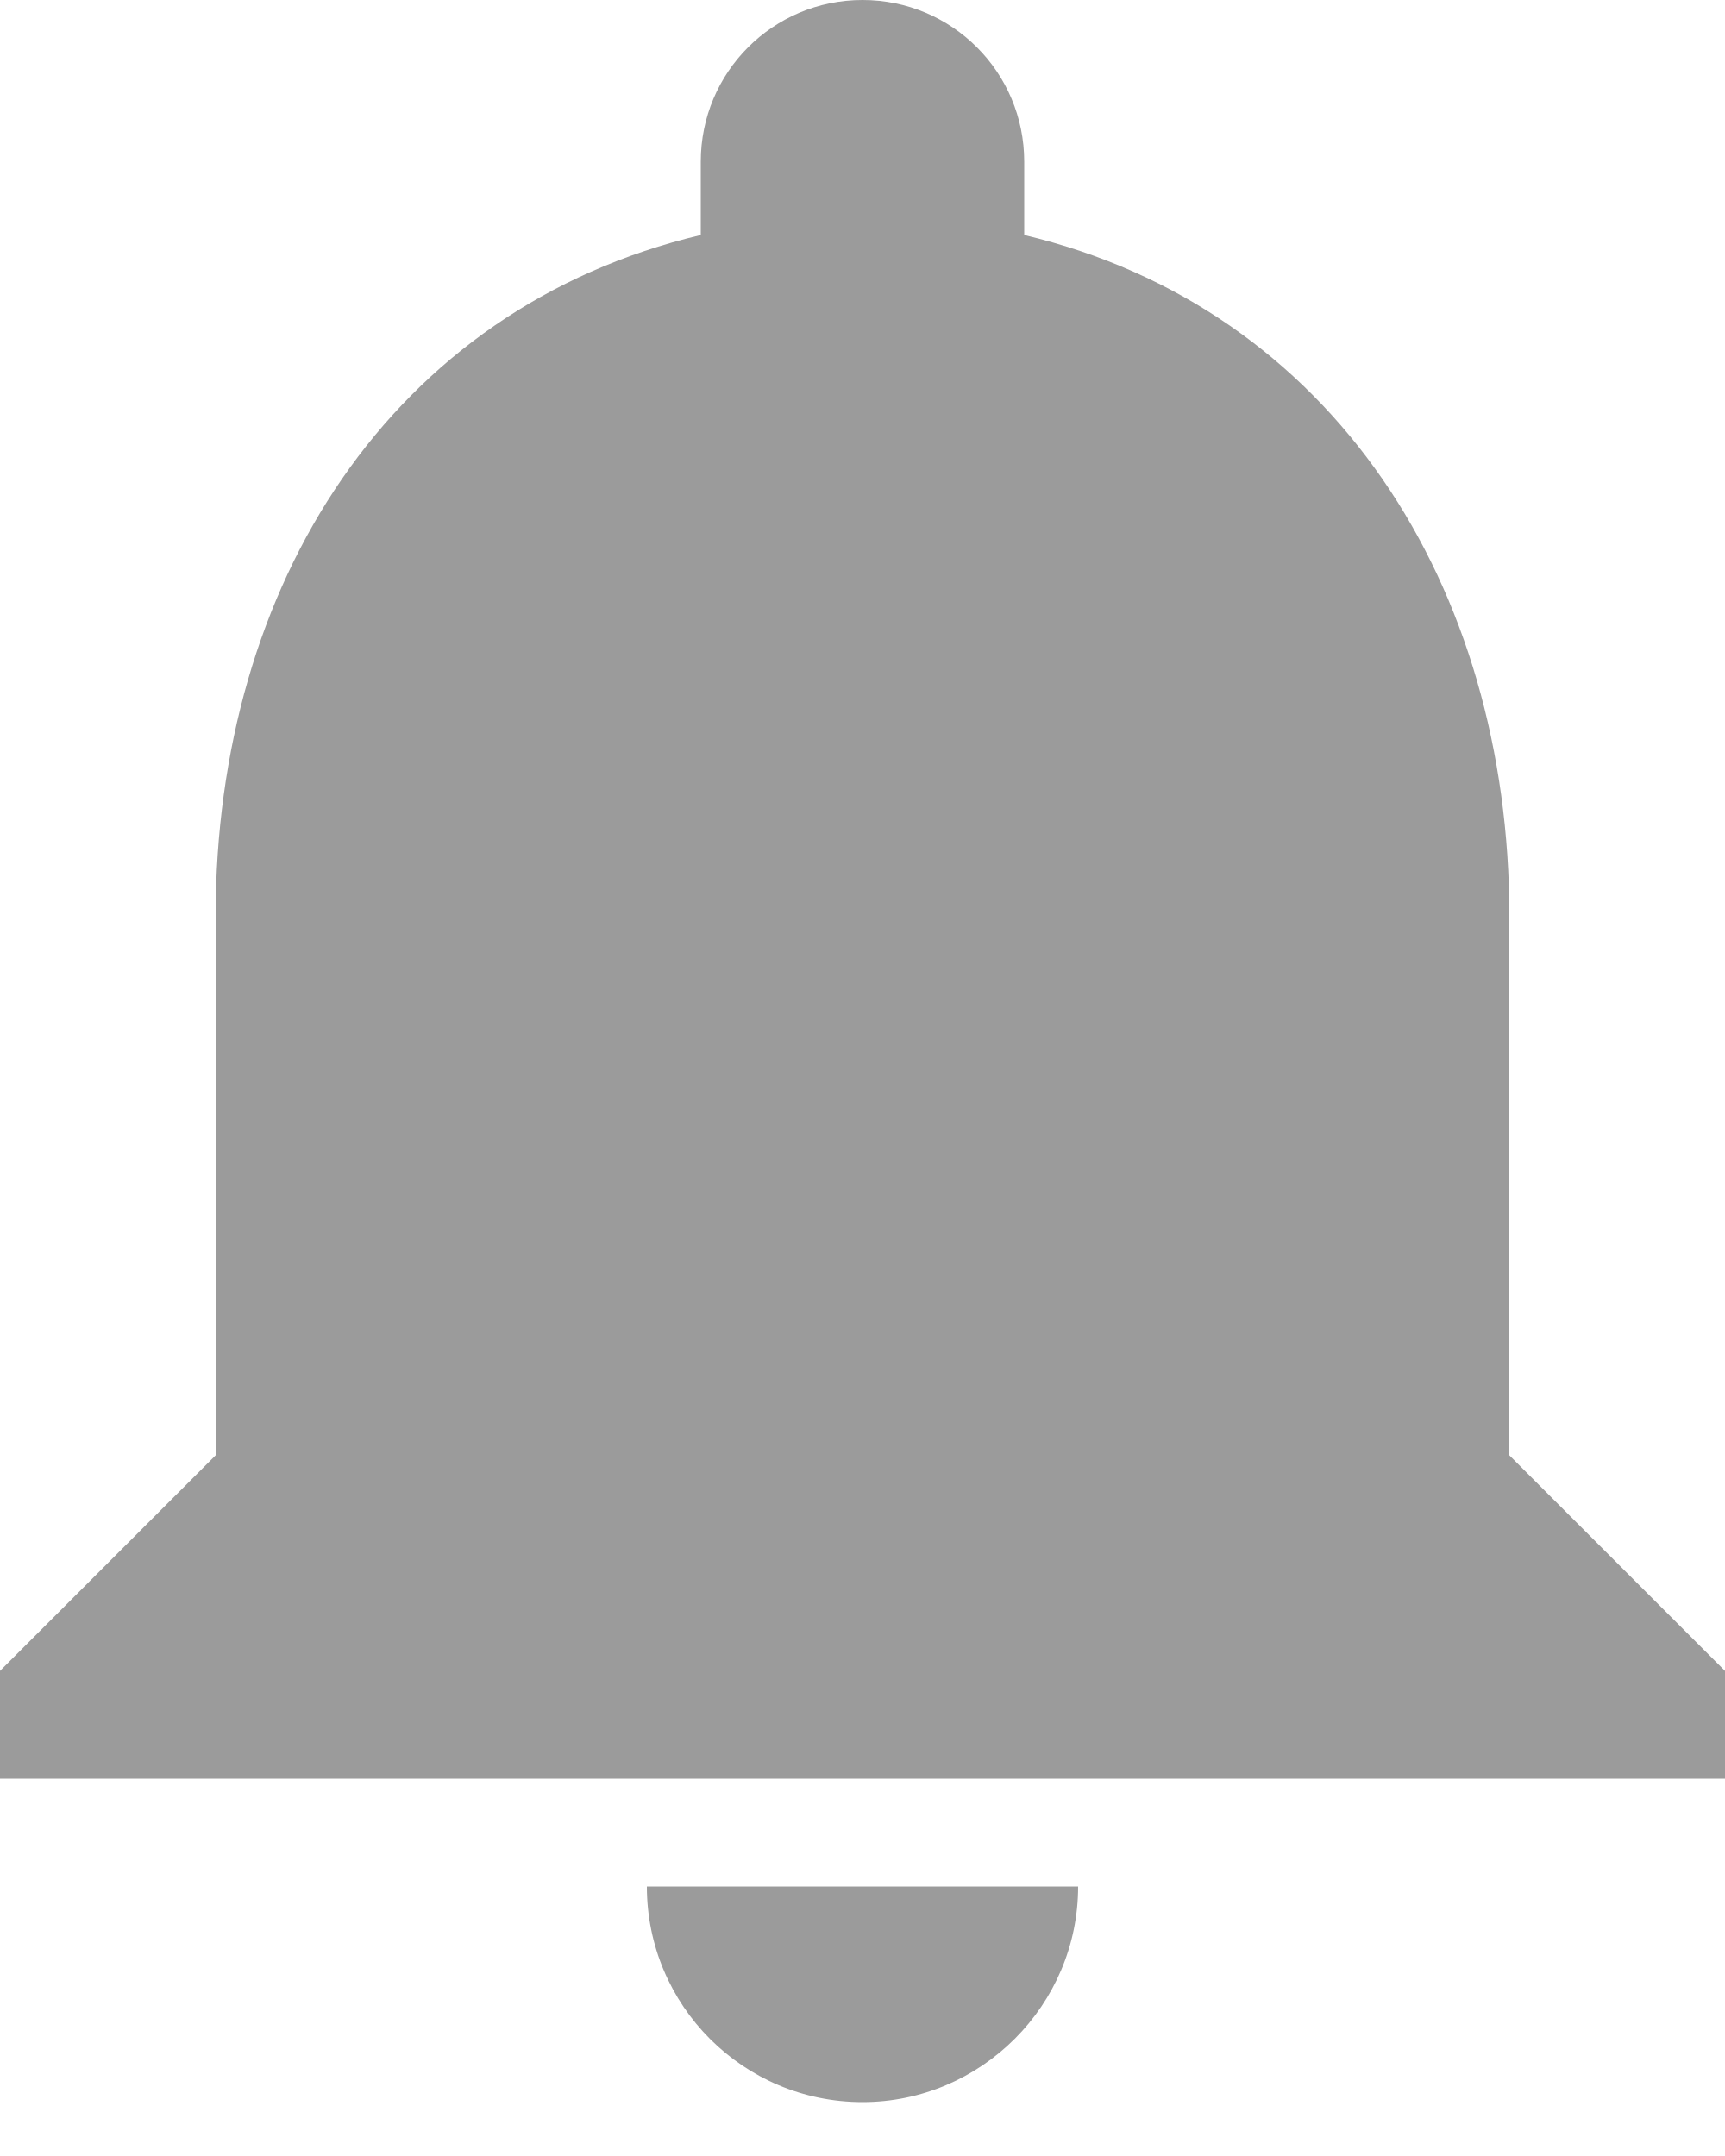
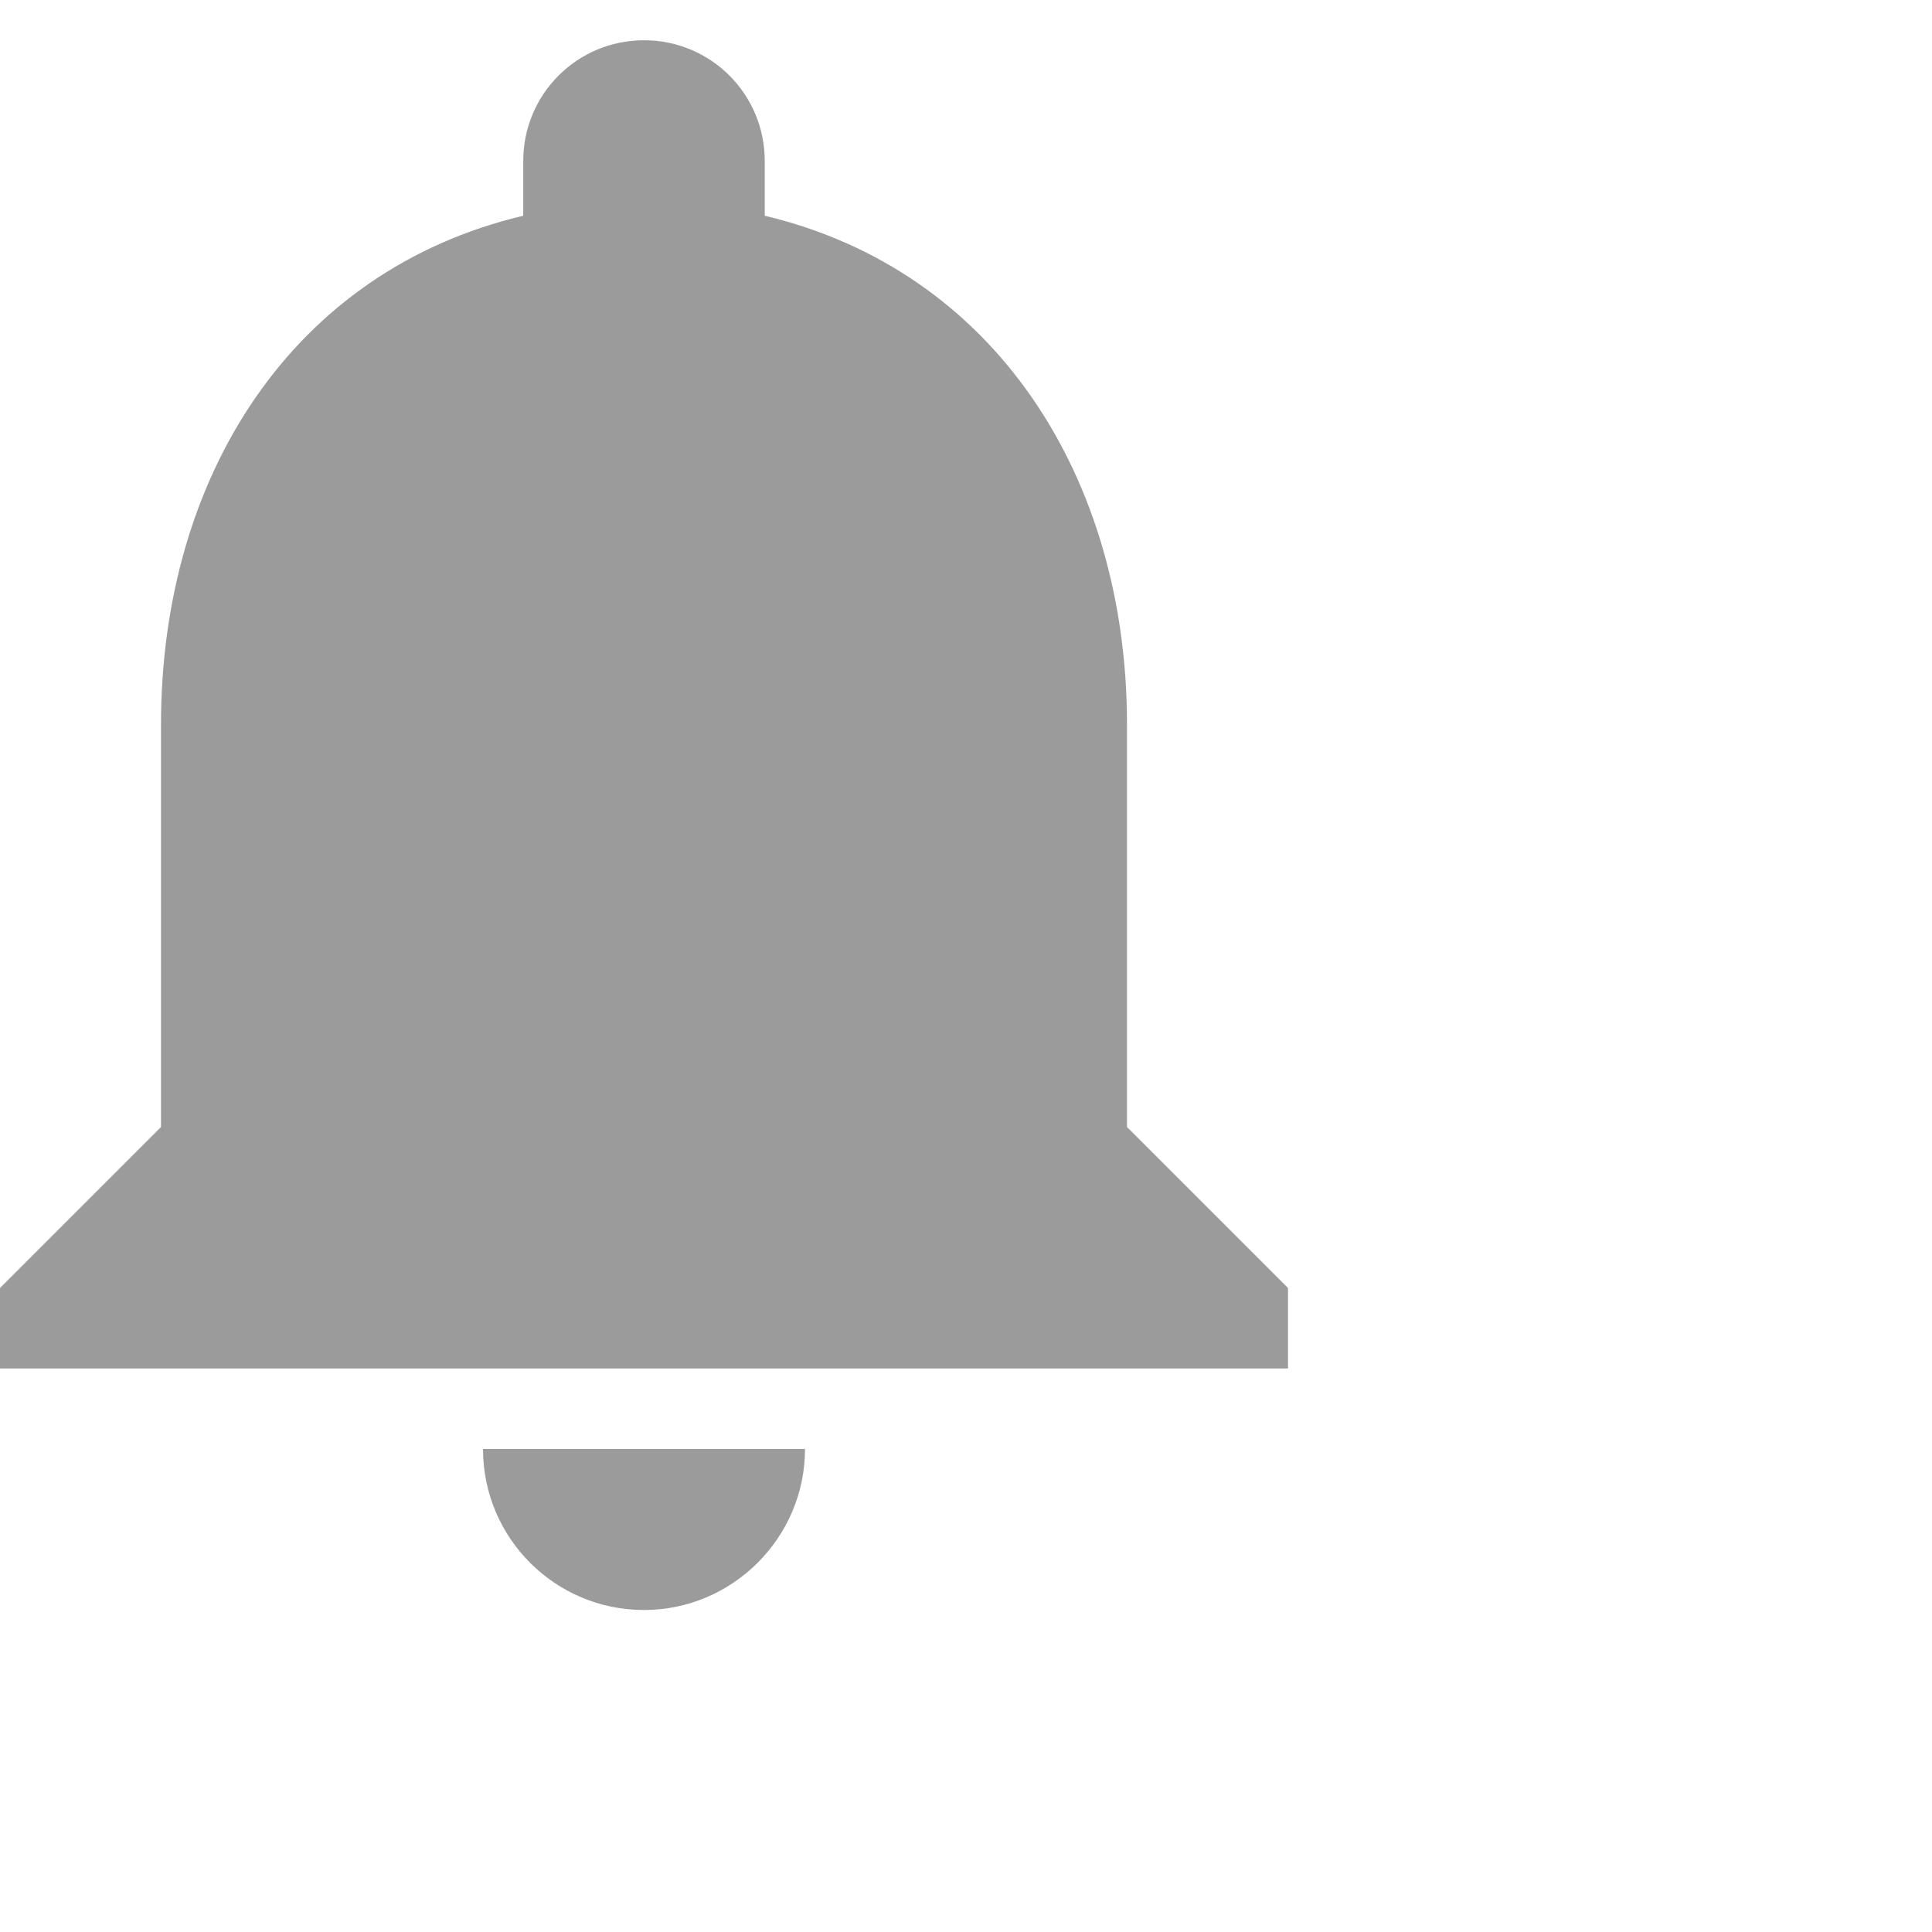
- <svg xmlns="http://www.w3.org/2000/svg" width="16" height="20">
+ <svg xmlns="http://www.w3.org/2000/svg" width="24" height="24" viewBox="0 0 24 23">
  <path d="M8 19.5c1.1 0 2-.9 2-2H6a2 2 0 0 0 2 2zm6-6v-5c0-3.07-1.64-5.64-4.5-6.32V1.5C9.5.67 8.83 0 8 0S6.5.67 6.5 1.5v.68C3.63 2.86 2 5.42 2 8.5v5l-2 2v1h16v-1l-2-2z" fill="#9B9B9B" fill-rule="evenodd" />
</svg>
